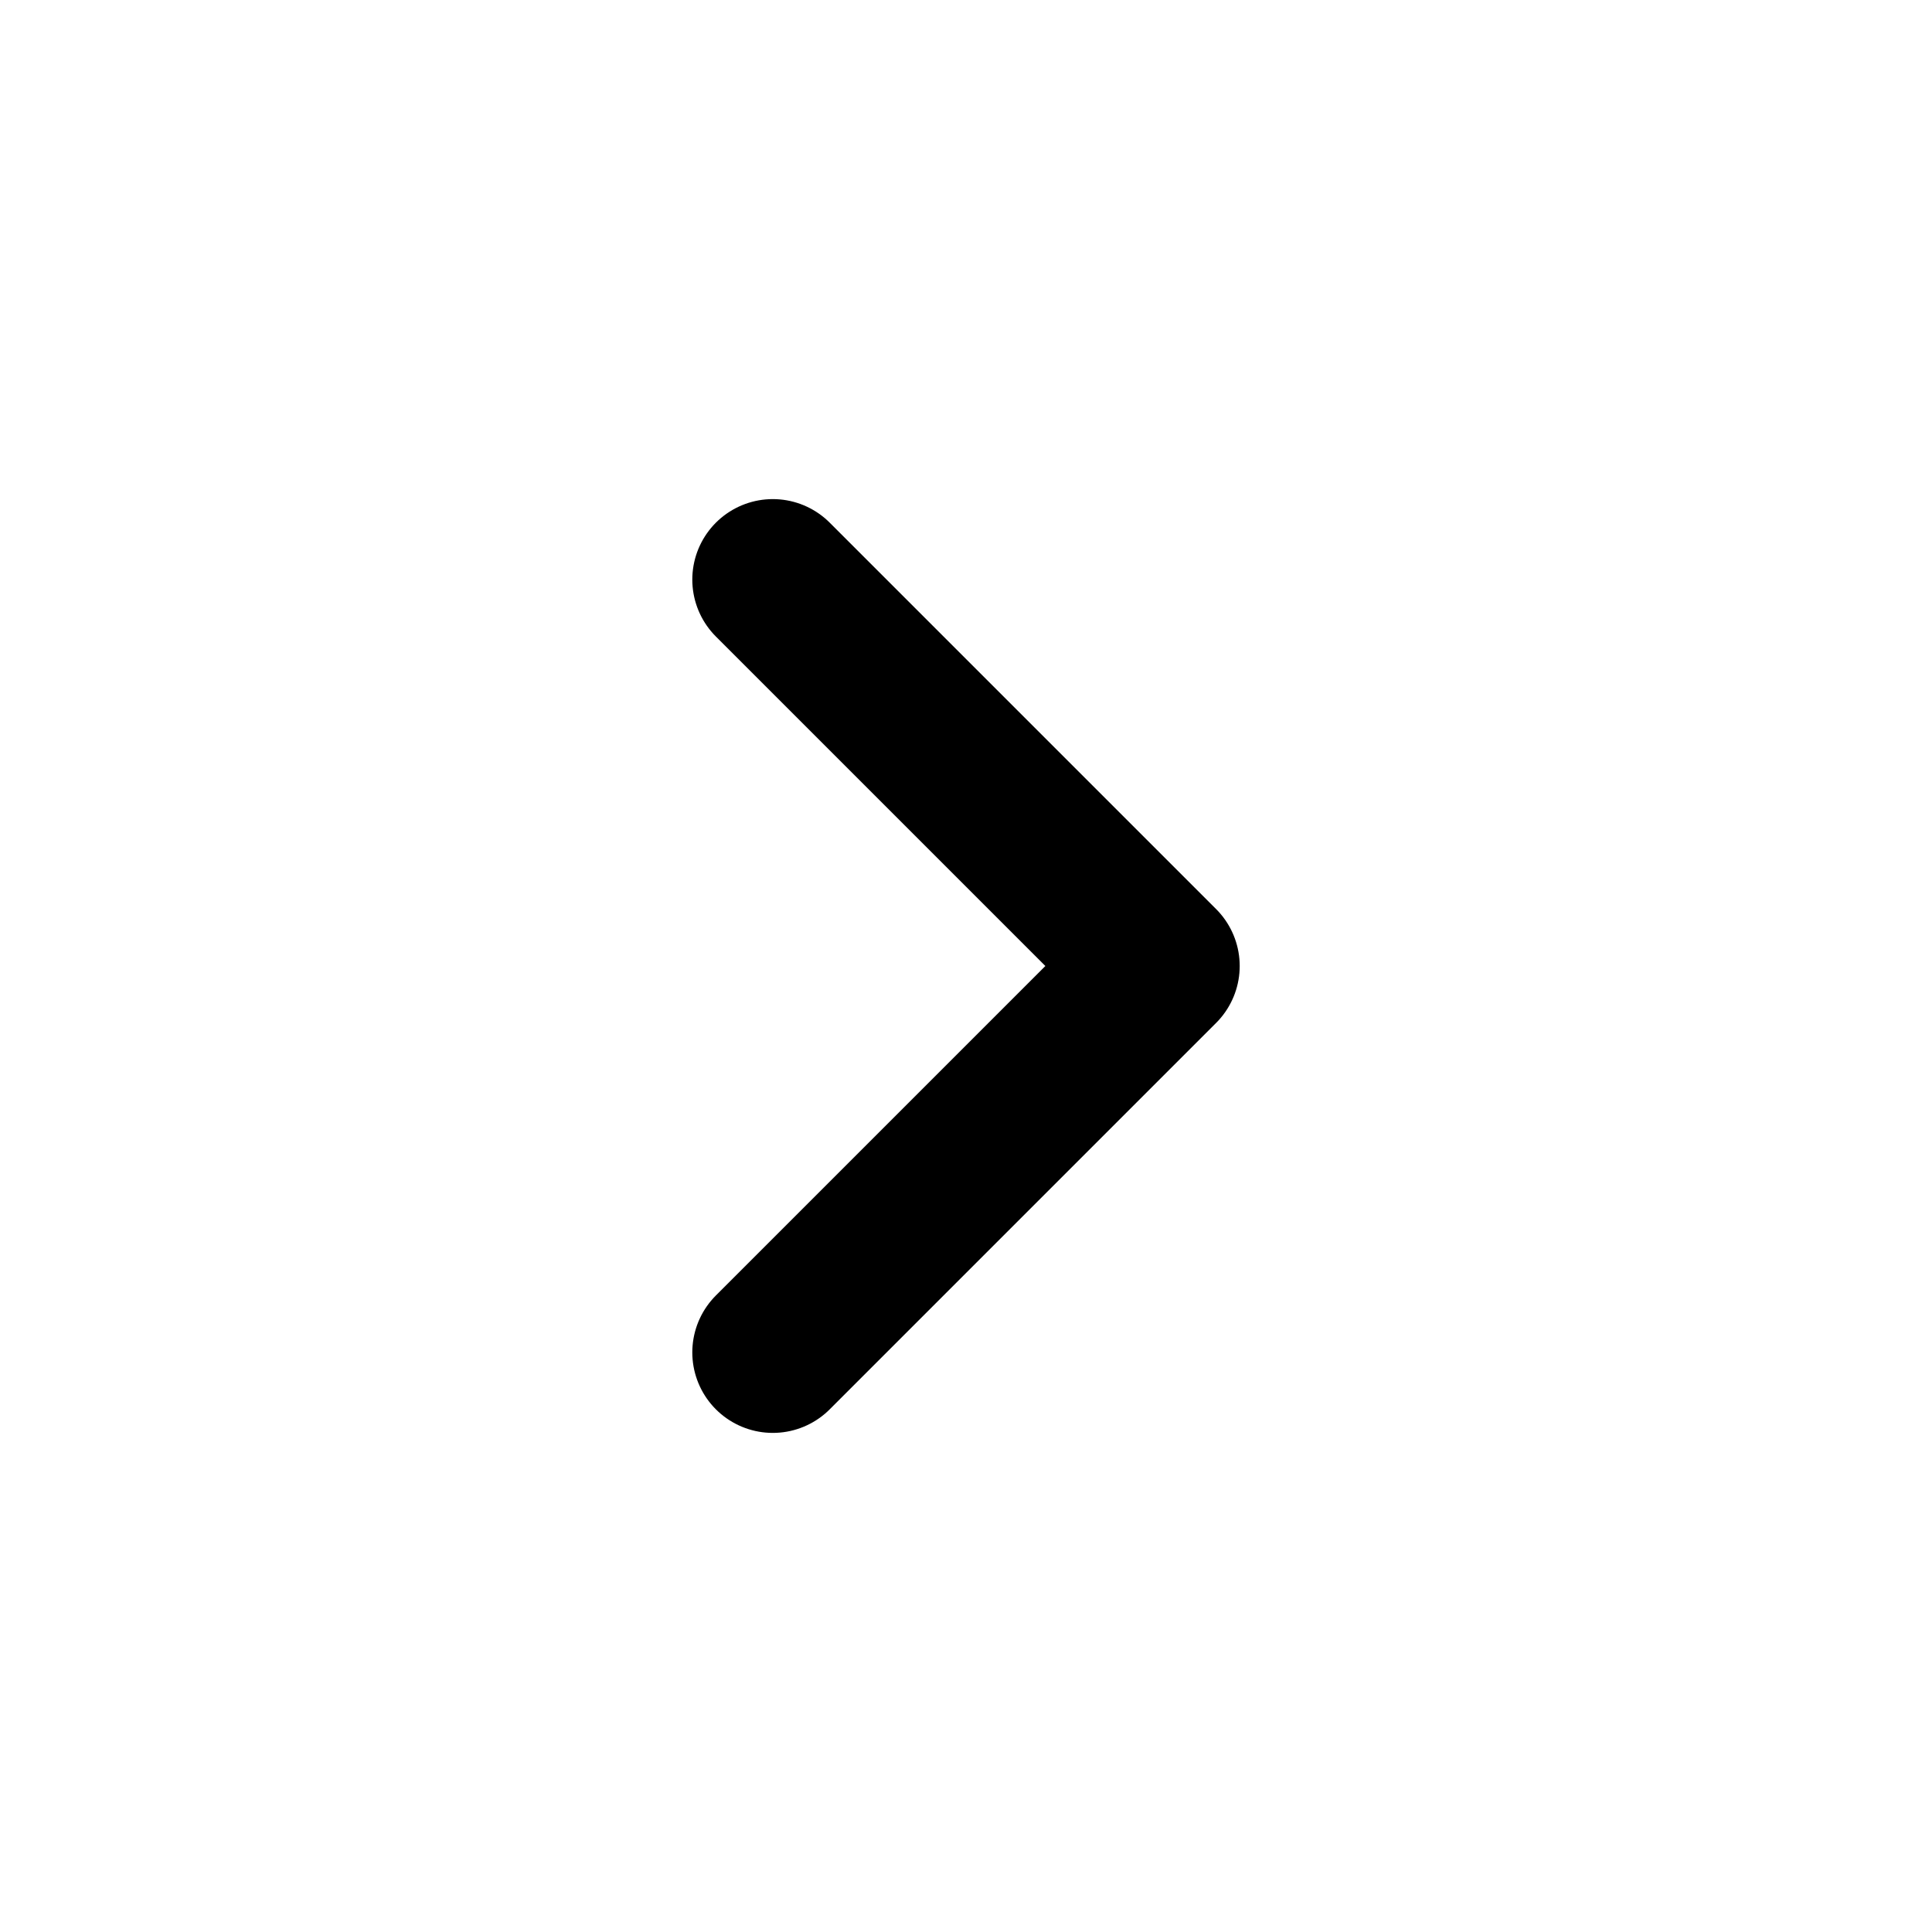
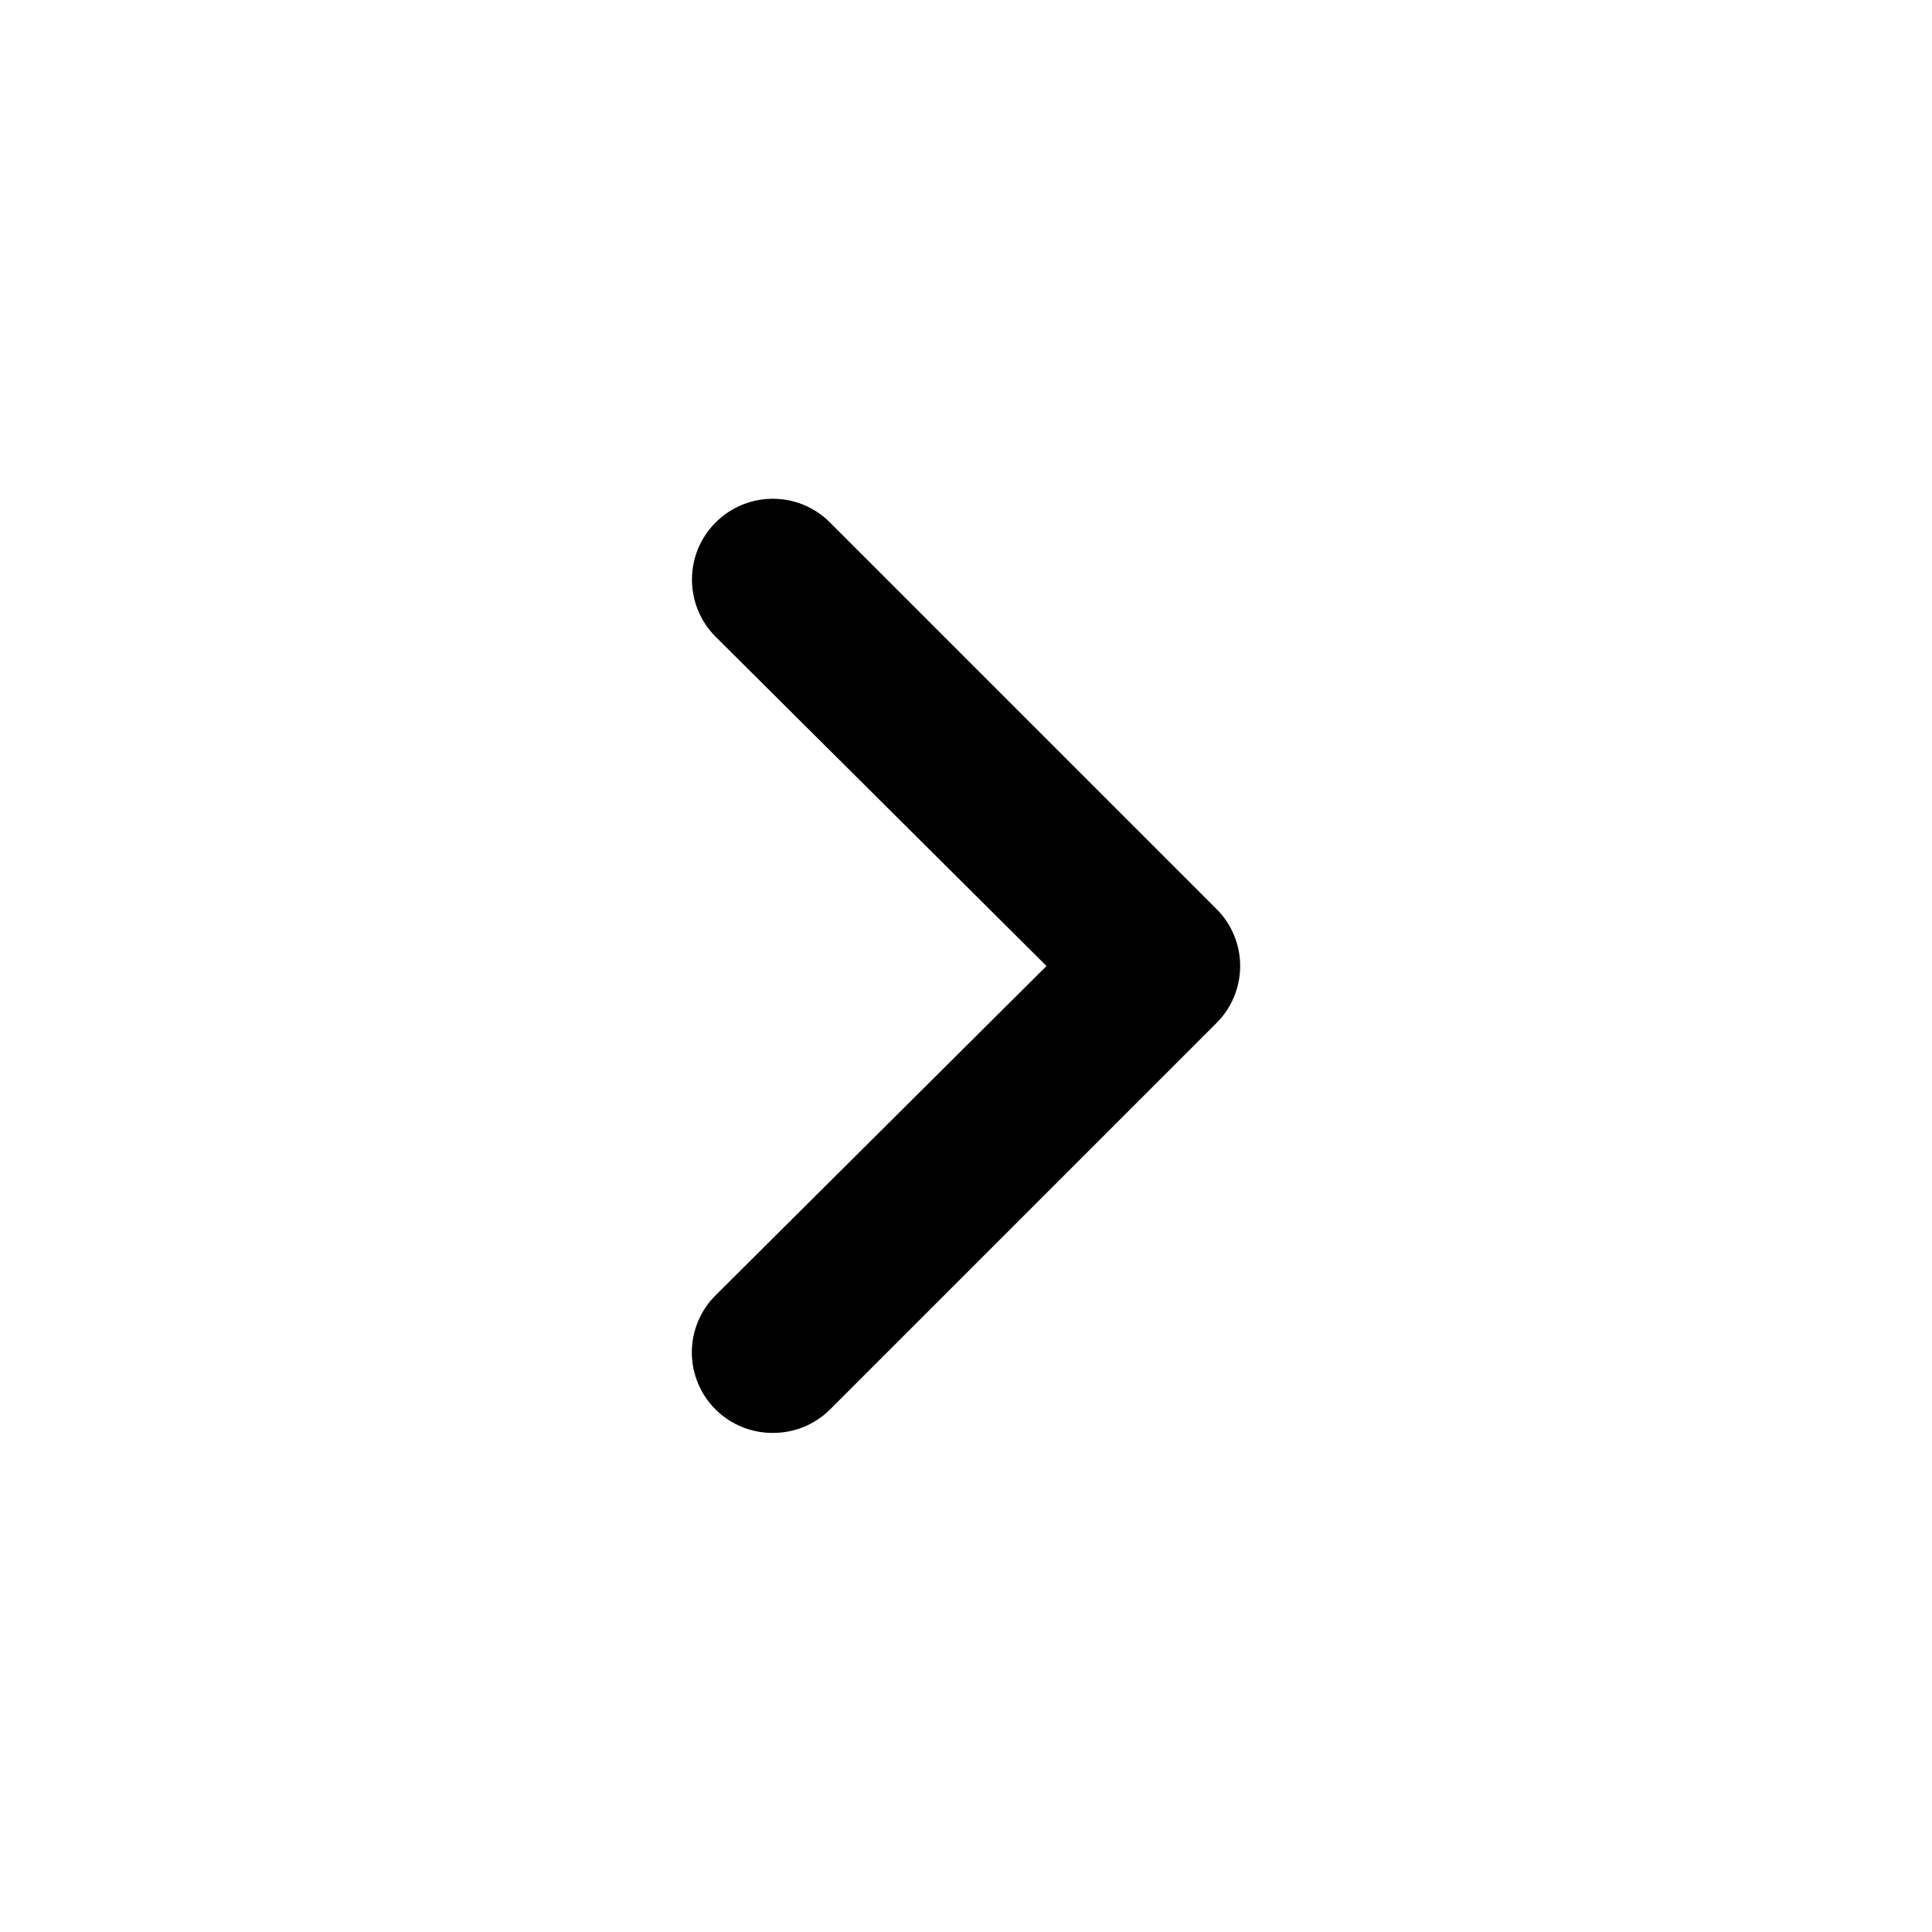
- <svg xmlns="http://www.w3.org/2000/svg" width="24" height="24" viewBox="0 0 24 24" fill="none">
-   <path d="M9.6 7.2L14.4 12L9.6 16.8" stroke="black" stroke-width="2" stroke-linecap="round" stroke-linejoin="round" />
+ <svg xmlns="http://www.w3.org/2000/svg" width="24" height="24" viewBox="0 0 24 24">
+   <path d="M9.6,17.8a1,1,0,0,1-.71-.29,1,1,0,0,1,0-1.42L13,12,8.89,7.91a1,1,0,0,1,1.42-1.42l4.8,4.8a1,1,0,0,1,0,1.42l-4.8,4.8A1,1,0,0,1,9.6,17.8Z" />
</svg>
